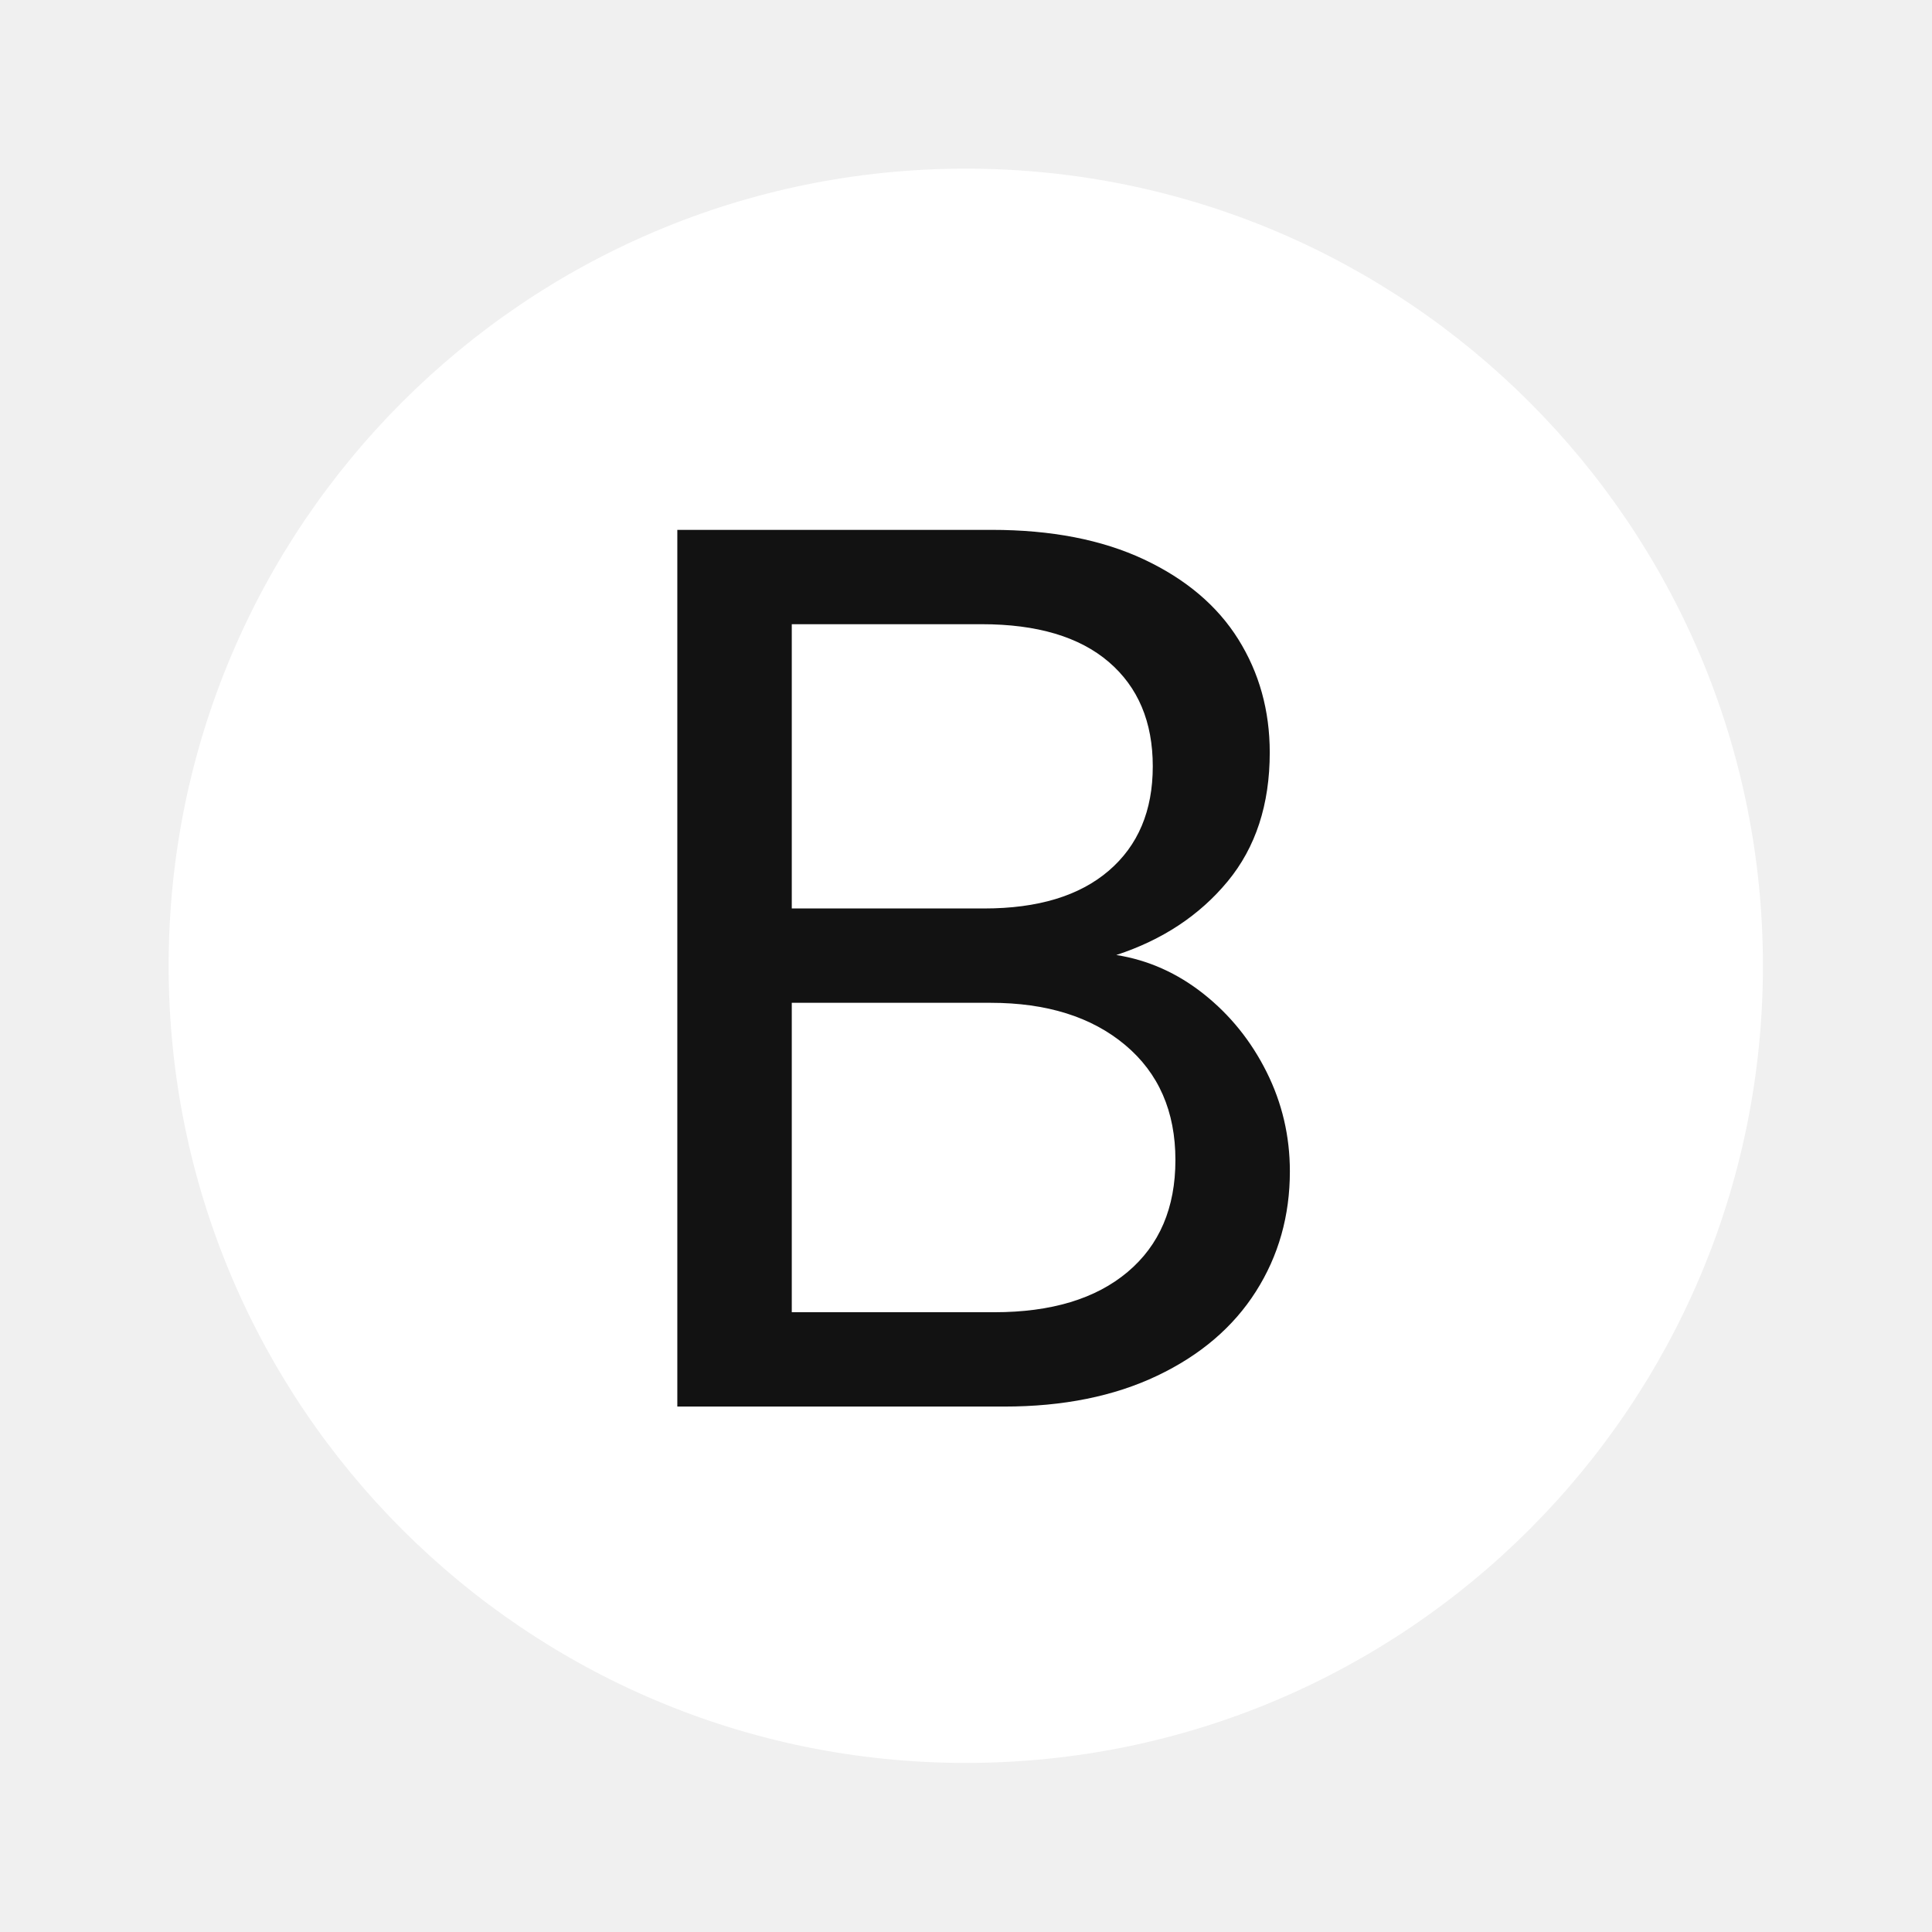
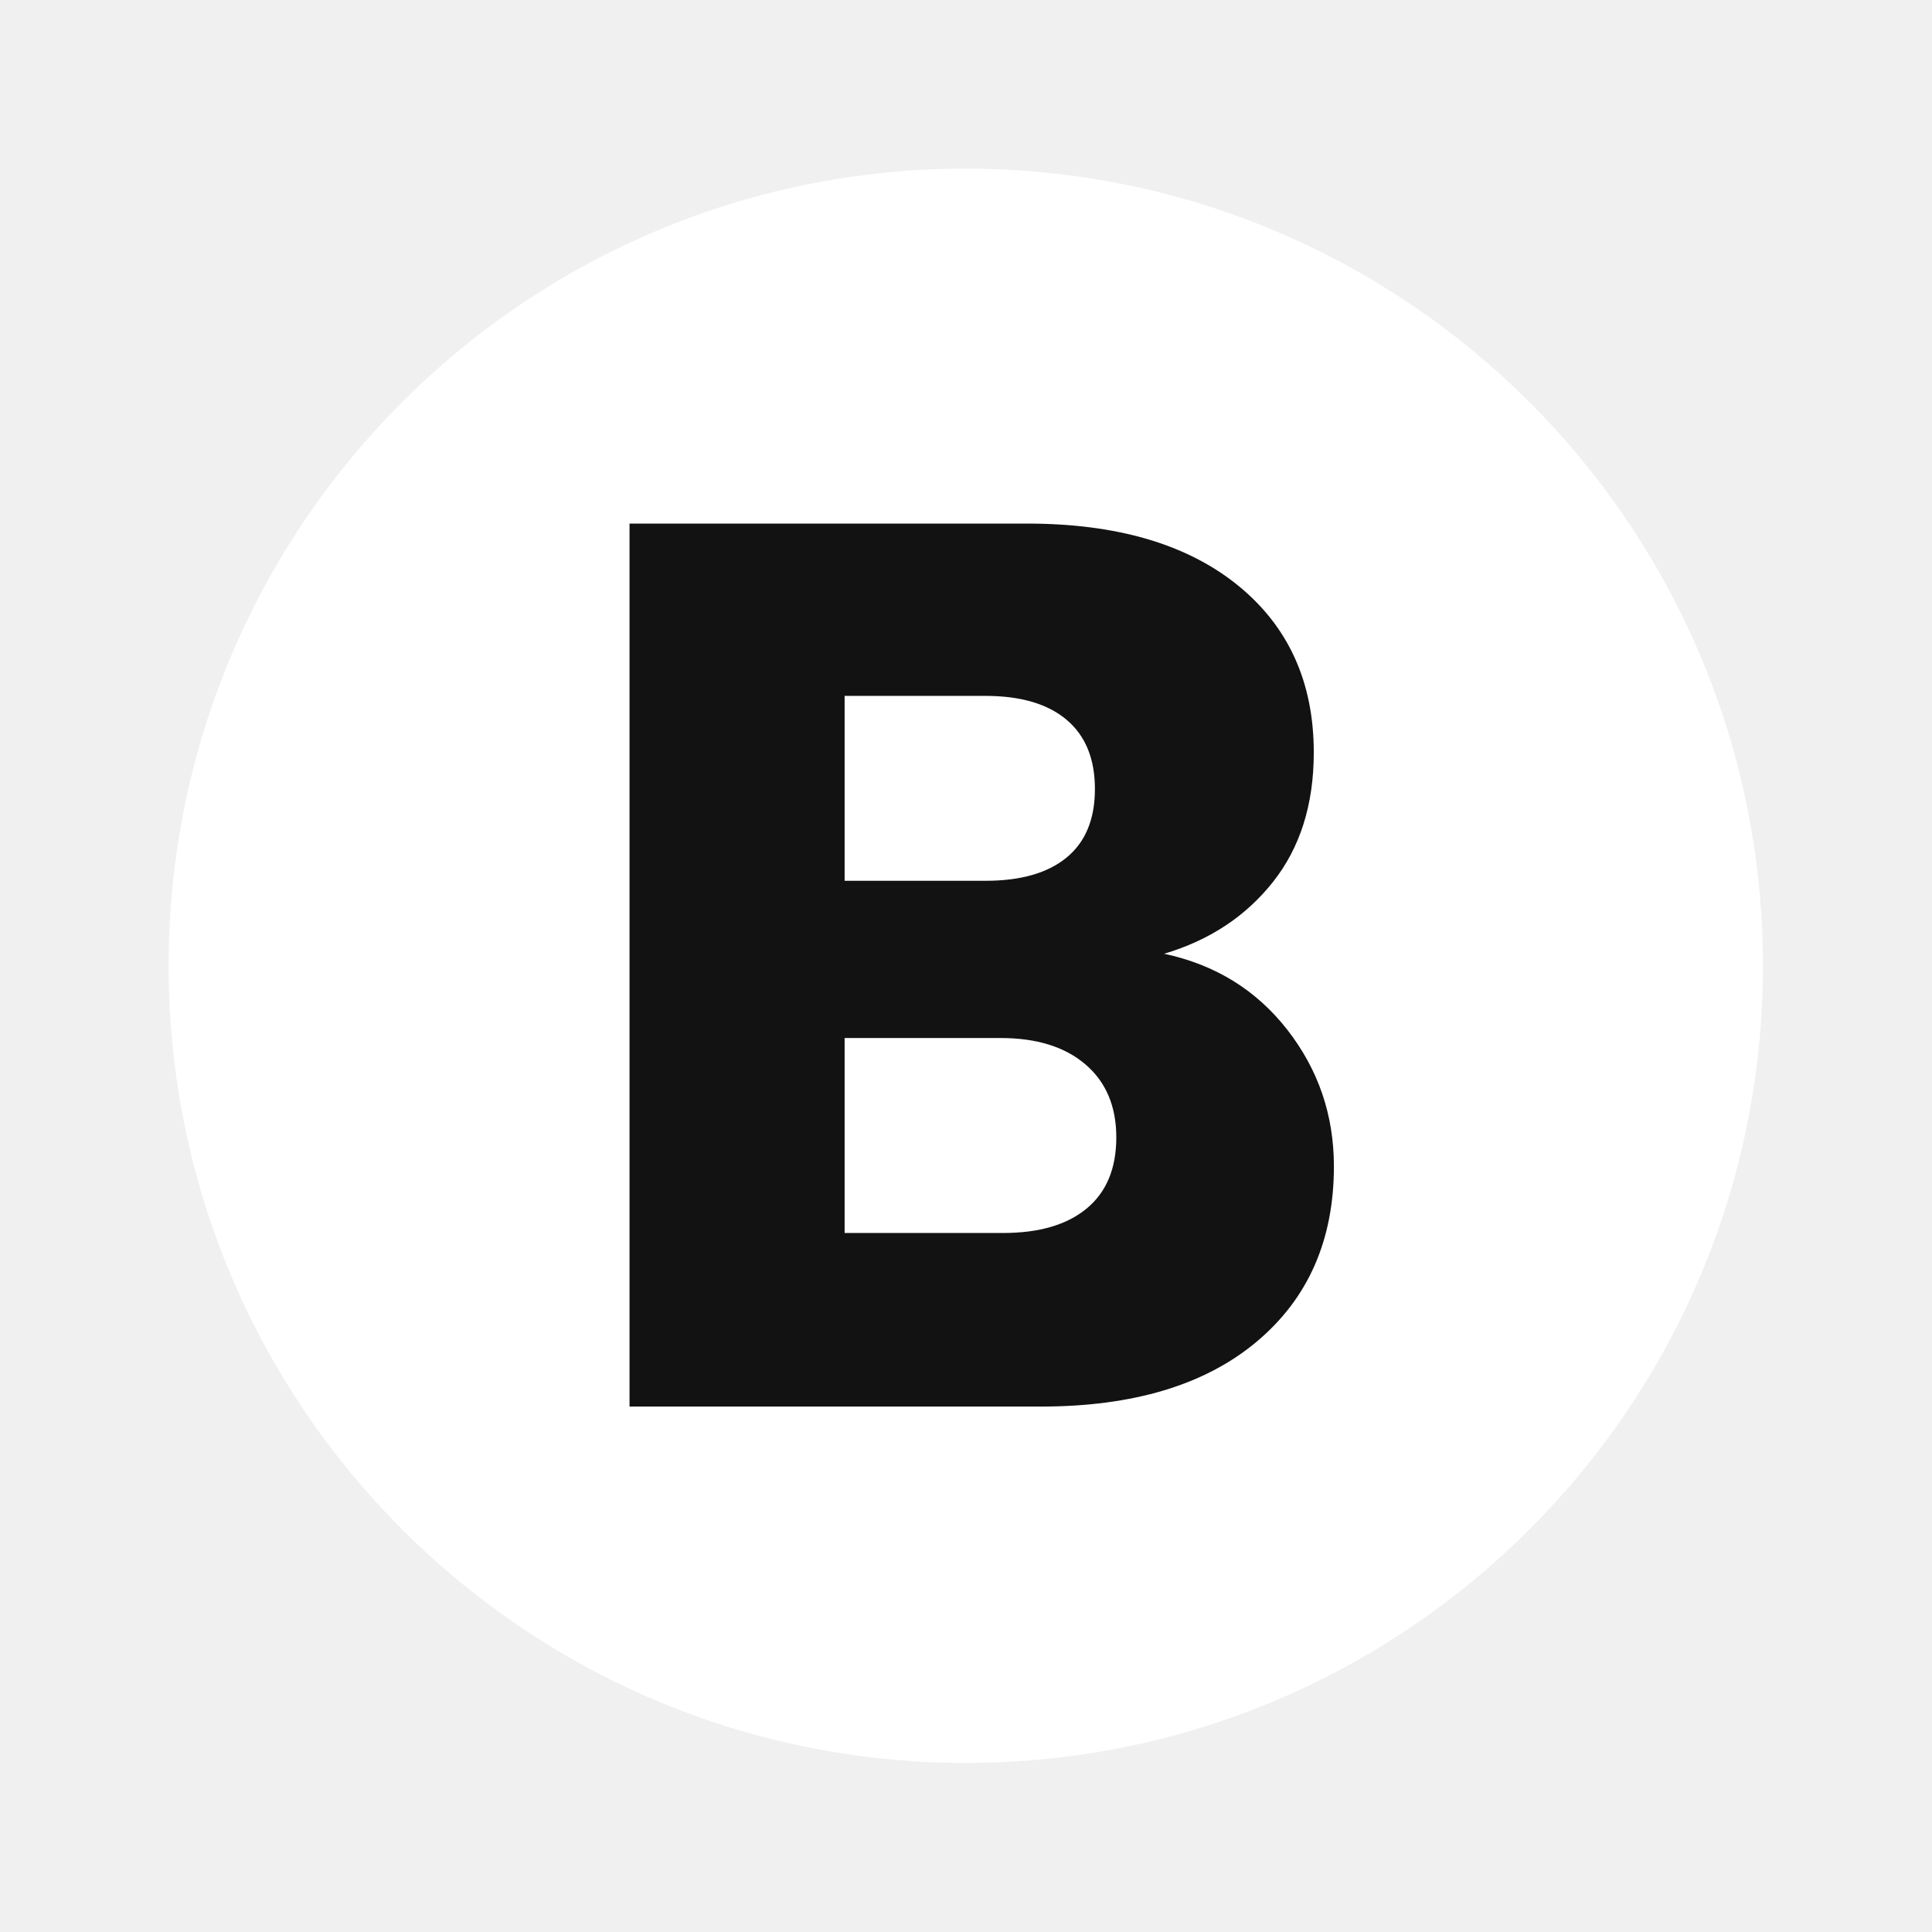
<svg xmlns="http://www.w3.org/2000/svg" width="1024" zoomAndPan="magnify" viewBox="0 0 768 768" height="1024" preserveAspectRatio="xMidYMid meet" version="1.0">
  <defs>
    <g />
-     <clipPath id="0456644909">
+     <clipPath id="b9d80003e6">
      <path d="M 67.039 67.039 L 700.789 67.039 L 700.789 700.789 L 67.039 700.789 Z M 67.039 67.039 " clip-rule="nonzero" />
    </clipPath>
  </defs>
-   <g clip-path="url(#0456644909)">
+   <g clip-path="url(#b9d80003e6)">
    <path fill="#ffffff" d="M 383.914 67.039 C 208.91 67.039 67.039 208.91 67.039 383.914 C 67.039 558.922 208.91 700.789 383.914 700.789 C 558.922 700.789 700.789 558.922 700.789 383.914 C 700.789 208.91 558.922 67.039 383.914 67.039 " fill-opacity="1" fill-rule="nonzero" />
  </g>
  <g fill="#121212" fill-opacity="1">
-     <g transform="translate(230.7448, 559.1302)">
+     <g transform="translate(219.2474, 559.1302)">
      <g>
-         <path d="M 213 -179.5 C 225.664 -177.5 237.25 -172.332 247.75 -164 C 258.25 -155.664 266.582 -145.332 272.75 -133 C 278.914 -120.664 282 -107.5 282 -93.5 C 282 -75.832 277.5 -59.914 268.5 -45.75 C 259.5 -31.582 246.414 -20.414 229.25 -12.25 C 212.082 -4.082 191.832 0 168.5 0 L 38.5 0 L 38.5 -348.5 L 163.5 -348.5 C 187.164 -348.5 207.332 -344.582 224 -336.75 C 240.664 -328.914 253.164 -318.332 261.5 -305 C 269.832 -291.664 274 -276.664 274 -260 C 274 -239.332 268.414 -222.25 257.25 -208.75 C 246.082 -195.25 231.332 -185.5 213 -179.5 Z M 84 -198 L 160.5 -198 C 181.832 -198 198.332 -203 210 -213 C 221.664 -223 227.5 -236.832 227.5 -254.5 C 227.5 -272.164 221.664 -286 210 -296 C 198.332 -306 181.5 -311 159.5 -311 L 84 -311 Z M 164.5 -37.5 C 187.164 -37.5 204.832 -42.832 217.5 -53.5 C 230.164 -64.164 236.5 -79 236.5 -98 C 236.5 -117.332 229.832 -132.582 216.5 -143.75 C 203.164 -154.914 185.332 -160.5 163 -160.5 L 84 -160.5 L 84 -37.5 Z M 164.5 -37.5 " />
+         <path d="M 243.5 -180 C 263.832 -175.664 280.164 -165.582 292.5 -149.75 C 304.832 -133.914 311 -115.832 311 -95.5 C 311 -66.164 300.75 -42.914 280.25 -25.75 C 259.75 -8.582 231.164 0 194.5 0 L 31 0 L 31 -351 L 189 -351 C 224.664 -351 252.582 -342.832 272.75 -326.5 C 292.914 -310.164 303 -288 303 -260 C 303 -239.332 297.582 -222.164 286.75 -208.5 C 275.914 -194.832 261.5 -185.332 243.5 -180 Z M 116.5 -209 L 172.5 -209 C 186.5 -209 197.25 -212.082 204.75 -218.25 C 212.25 -224.414 216 -233.5 216 -245.5 C 216 -257.5 212.25 -266.664 204.75 -273 C 197.25 -279.332 186.5 -282.5 172.5 -282.5 L 116.5 -282.5 Z M 179.5 -69 C 193.832 -69 204.914 -72.25 212.75 -78.75 C 220.582 -85.25 224.5 -94.664 224.5 -107 C 224.5 -119.332 220.414 -129 212.25 -136 C 204.082 -143 192.832 -146.5 178.5 -146.5 L 116.5 -146.5 L 116.5 -69 Z M 179.5 -69 " />
      </g>
    </g>
  </g>
</svg>
